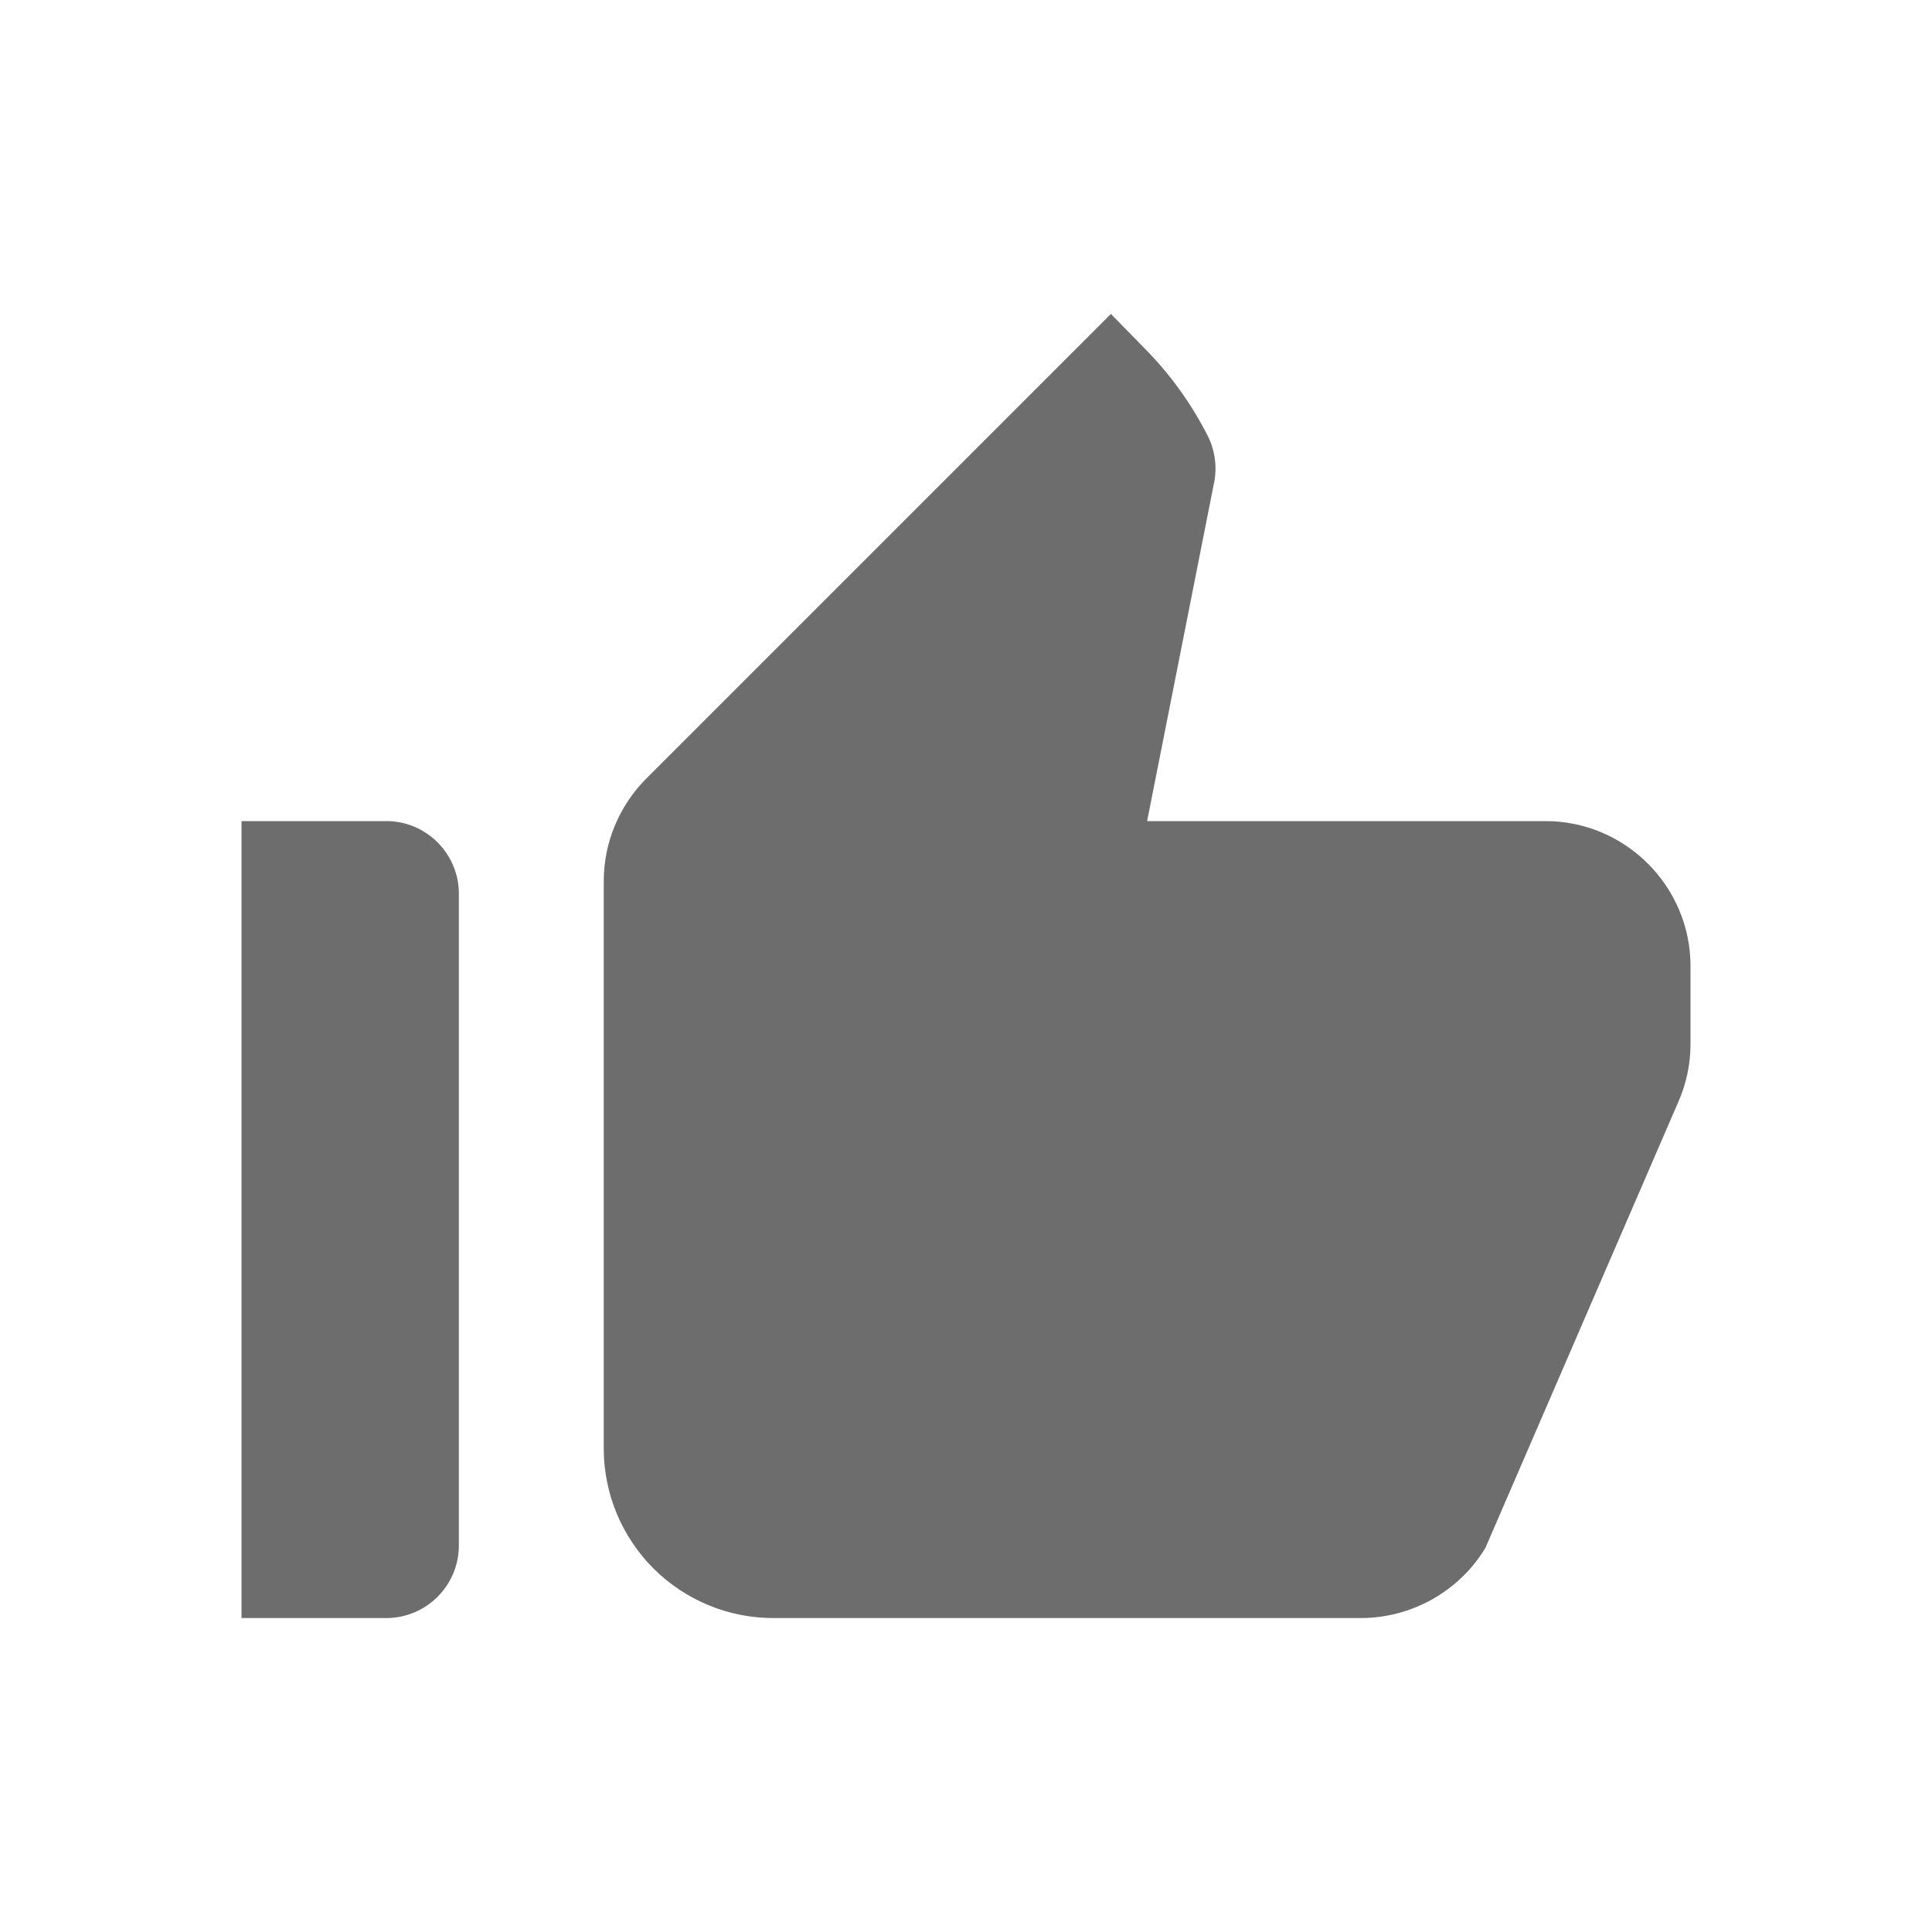
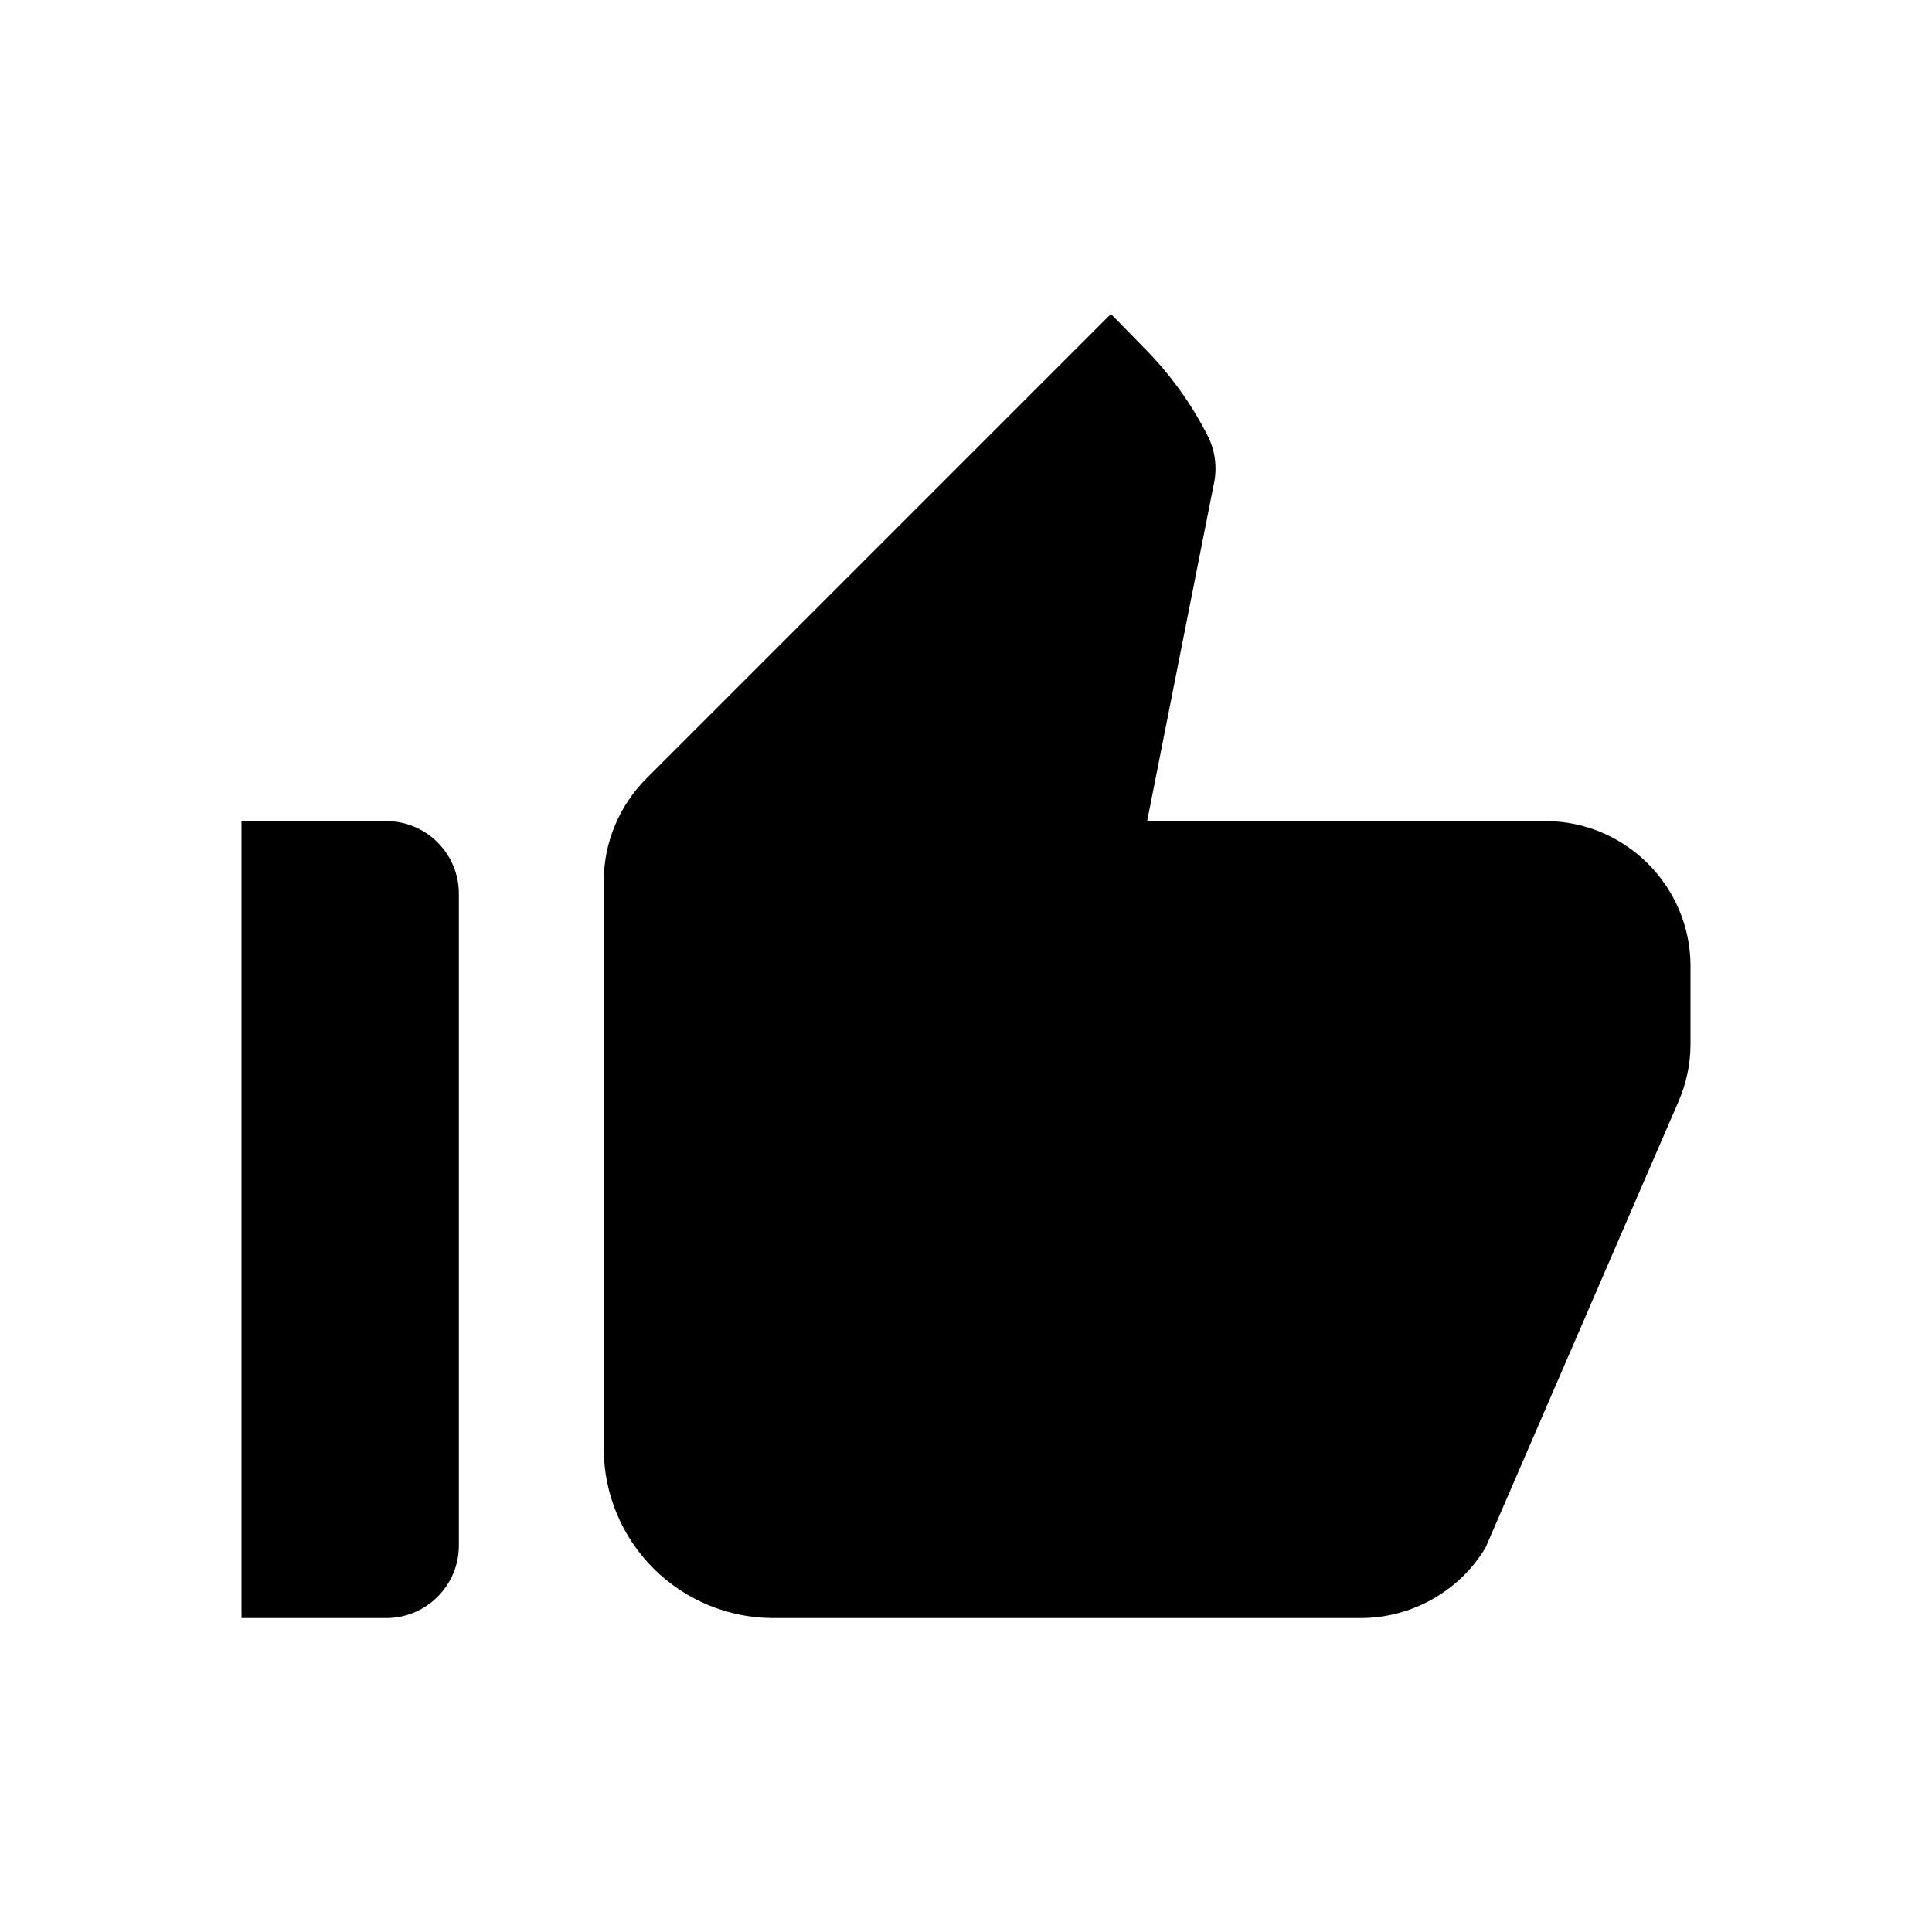
<svg xmlns="http://www.w3.org/2000/svg" width="40" height="40" viewBox="0 0 40 40" fill="none">
-   <path d="M5 33.5H8C8.825 33.5 9.5 32.825 9.5 32V18.5C9.5 17.675 8.825 17 8 17H5V33.5ZM34.745 22.82C34.91 22.445 35 22.04 35 21.62V20C35 18.35 33.65 17 32 17H23.75L25.13 10.025C25.205 9.695 25.16 9.335 25.01 9.035C24.669 8.359 24.223 7.742 23.69 7.205L23 6.5L13.385 16.115C12.815 16.685 12.5 17.45 12.5 18.245V30.005C12.504 30.933 12.876 31.822 13.533 32.477C14.191 33.132 15.082 33.5 16.01 33.5H28.175C29.225 33.5 30.215 32.945 30.755 32.045L34.745 22.82Z" fill="#6D6D6D" />
+   <path d="M5 33.5H8C8.825 33.5 9.5 32.825 9.5 32V18.5C9.5 17.675 8.825 17 8 17H5V33.5ZM34.745 22.82C34.91 22.445 35 22.04 35 21.62V20C35 18.35 33.65 17 32 17H23.75L25.13 10.025C25.205 9.695 25.16 9.335 25.01 9.035C24.669 8.359 24.223 7.742 23.69 7.205L23 6.5L13.385 16.115C12.815 16.685 12.5 17.45 12.5 18.245V30.005C12.504 30.933 12.876 31.822 13.533 32.477C14.191 33.132 15.082 33.5 16.01 33.5H28.175C29.225 33.5 30.215 32.945 30.755 32.045L34.745 22.82Z" fill="currentColor" />
</svg>
